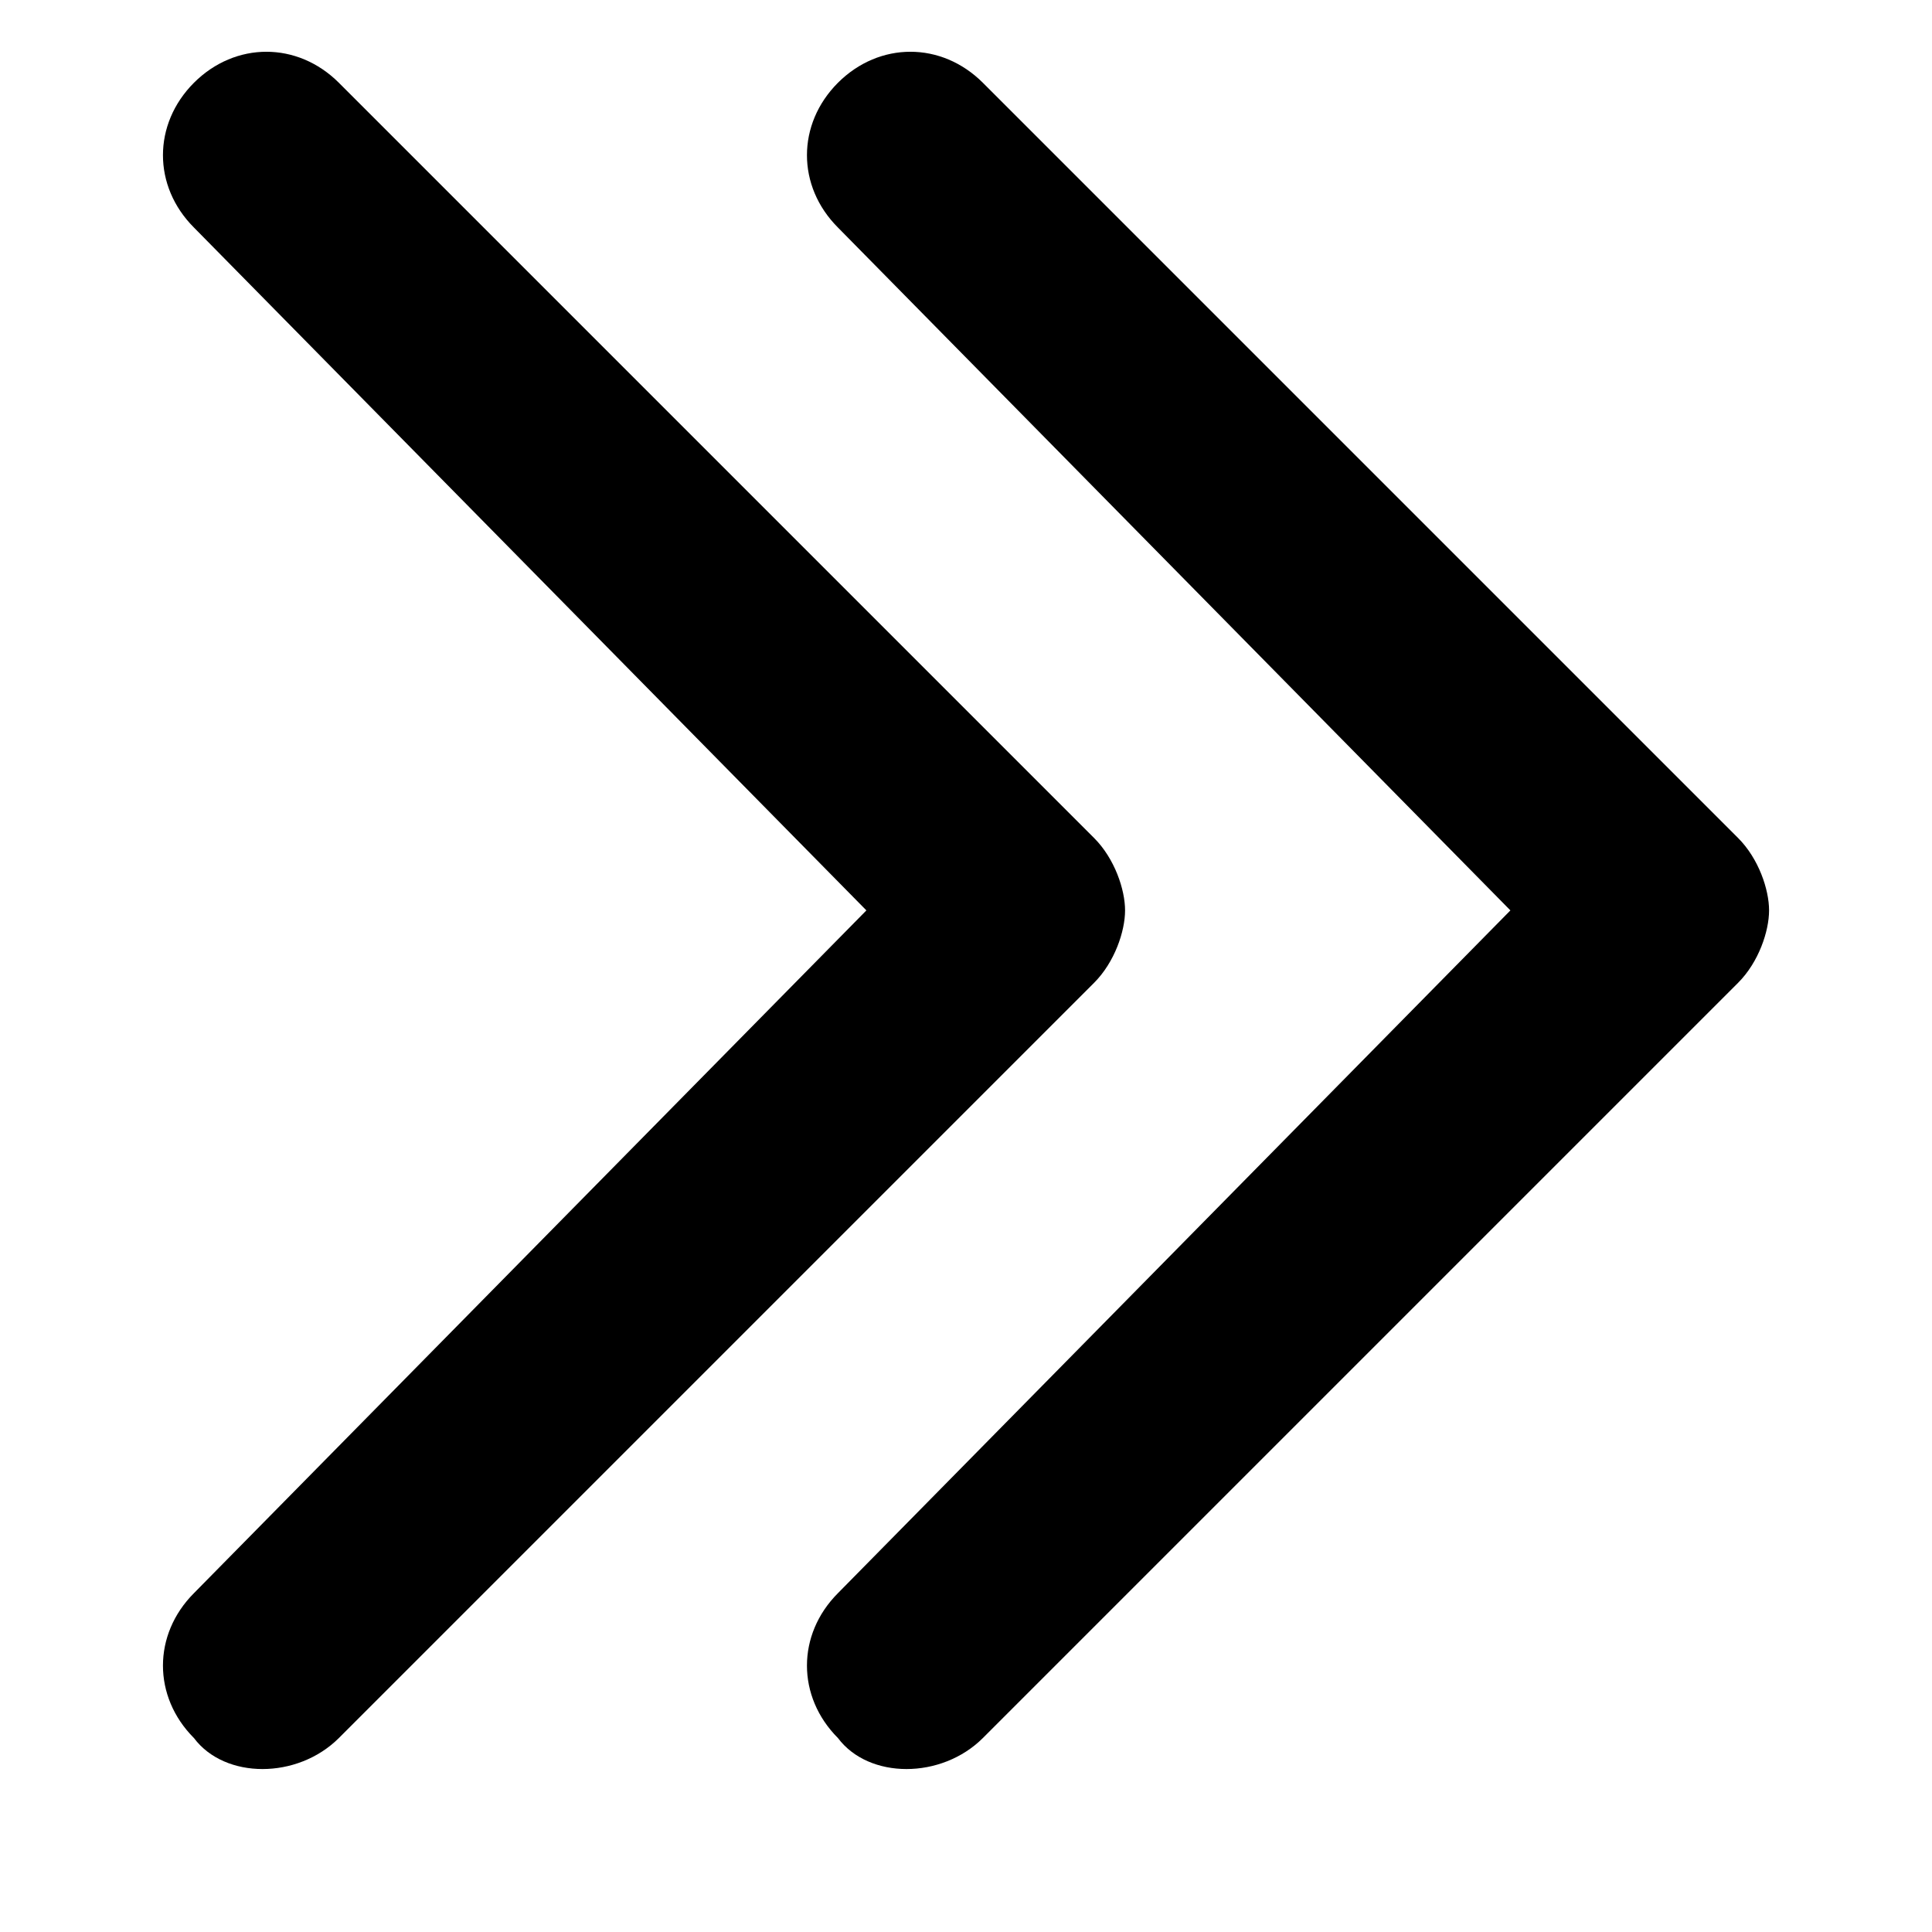
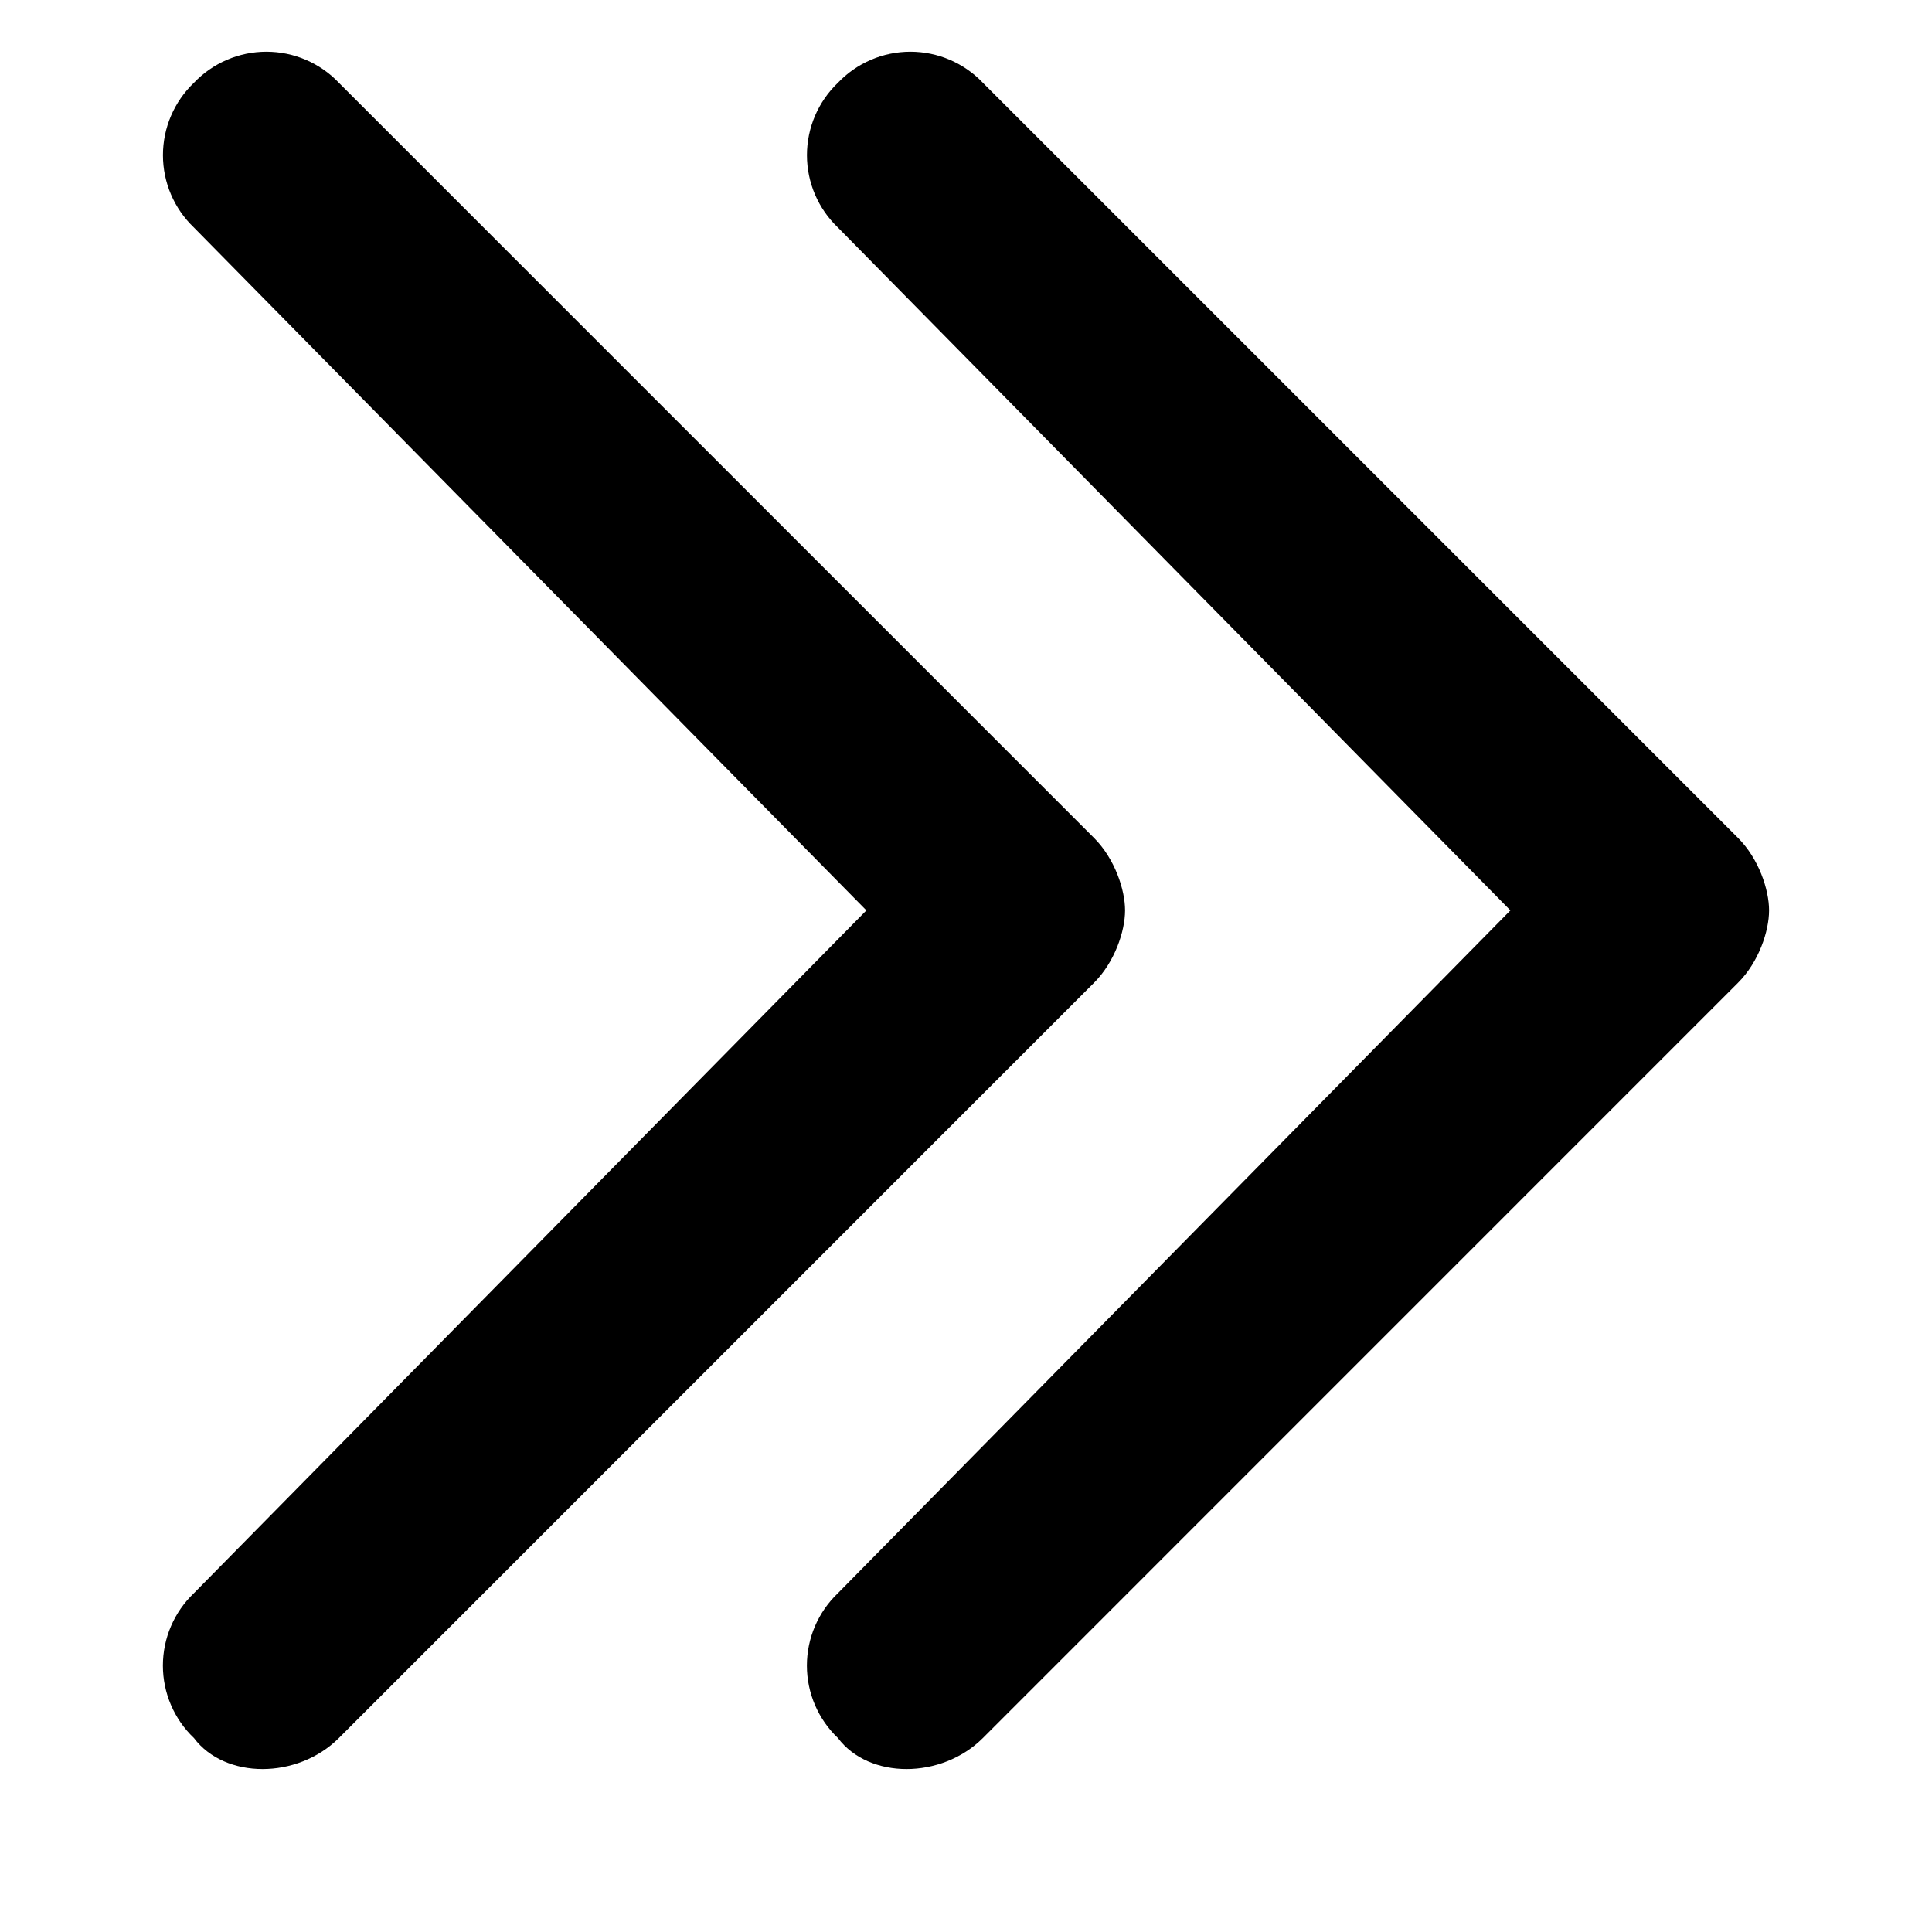
<svg xmlns="http://www.w3.org/2000/svg" xmlns:xlink="http://www.w3.org/1999/xlink" width="18" height="18" viewBox="0 0 18 18">
  <defs>
-     <path d="M3.157,0.771 L10.193,7.807 C10.386,8 10.482,8.289 10.482,8.482 C10.482,8.675 10.386,8.964 10.193,9.157 L3.157,16.193 C2.771,16.578 2.096,16.578 1.807,16.193 C1.422,15.807 1.422,15.229 1.807,14.843 L8.072,8.482 L1.807,2.12 C1.422,1.735 1.422,1.157 1.807,0.771 C2.193,0.386 2.771,0.386 3.157,0.771 Z M9.157,0.771 L16.193,7.807 C16.386,8 16.482,8.289 16.482,8.482 C16.482,8.675 16.386,8.964 16.193,9.157 L9.157,16.193 C8.771,16.578 8.096,16.578 7.807,16.193 C7.422,15.807 7.422,15.229 7.807,14.843 L14.072,8.482 L7.807,2.12 C7.422,1.735 7.422,1.157 7.807,0.771 C8.193,0.386 8.771,0.386 9.157,0.771 Z" id="abc" />
+     <path d="m3.157.771 7.036 7.036c.193.193.289.482.289.675 0 .193-.096.482-.29.675l-7.035 7.036c-.386.385-1.06.385-1.35 0a.932.932 0 0 1 0-1.35l6.265-6.361L1.807 2.12a.932.932 0 0 1 0-1.349.932.932 0 0 1 1.35 0Zm6 0 7.036 7.036c.193.193.289.482.289.675 0 .193-.096.482-.29.675l-7.035 7.036c-.386.385-1.06.385-1.35 0a.932.932 0 0 1 0-1.35l6.265-6.361L7.807 2.12a.932.932 0 0 1 0-1.349.932.932 0 0 1 1.35 0Z" id="ic-double-right" />
  </defs>
  <g fill="none" fill-rule="evenodd">
-     <use fill="currentColor" xlink:href="#abc" />
-     <g mask="url(#b)" fill="currentColor" />
+     <use fill="currentColor" xlink:href="#ic-double-right" />
  </g>
</svg>
